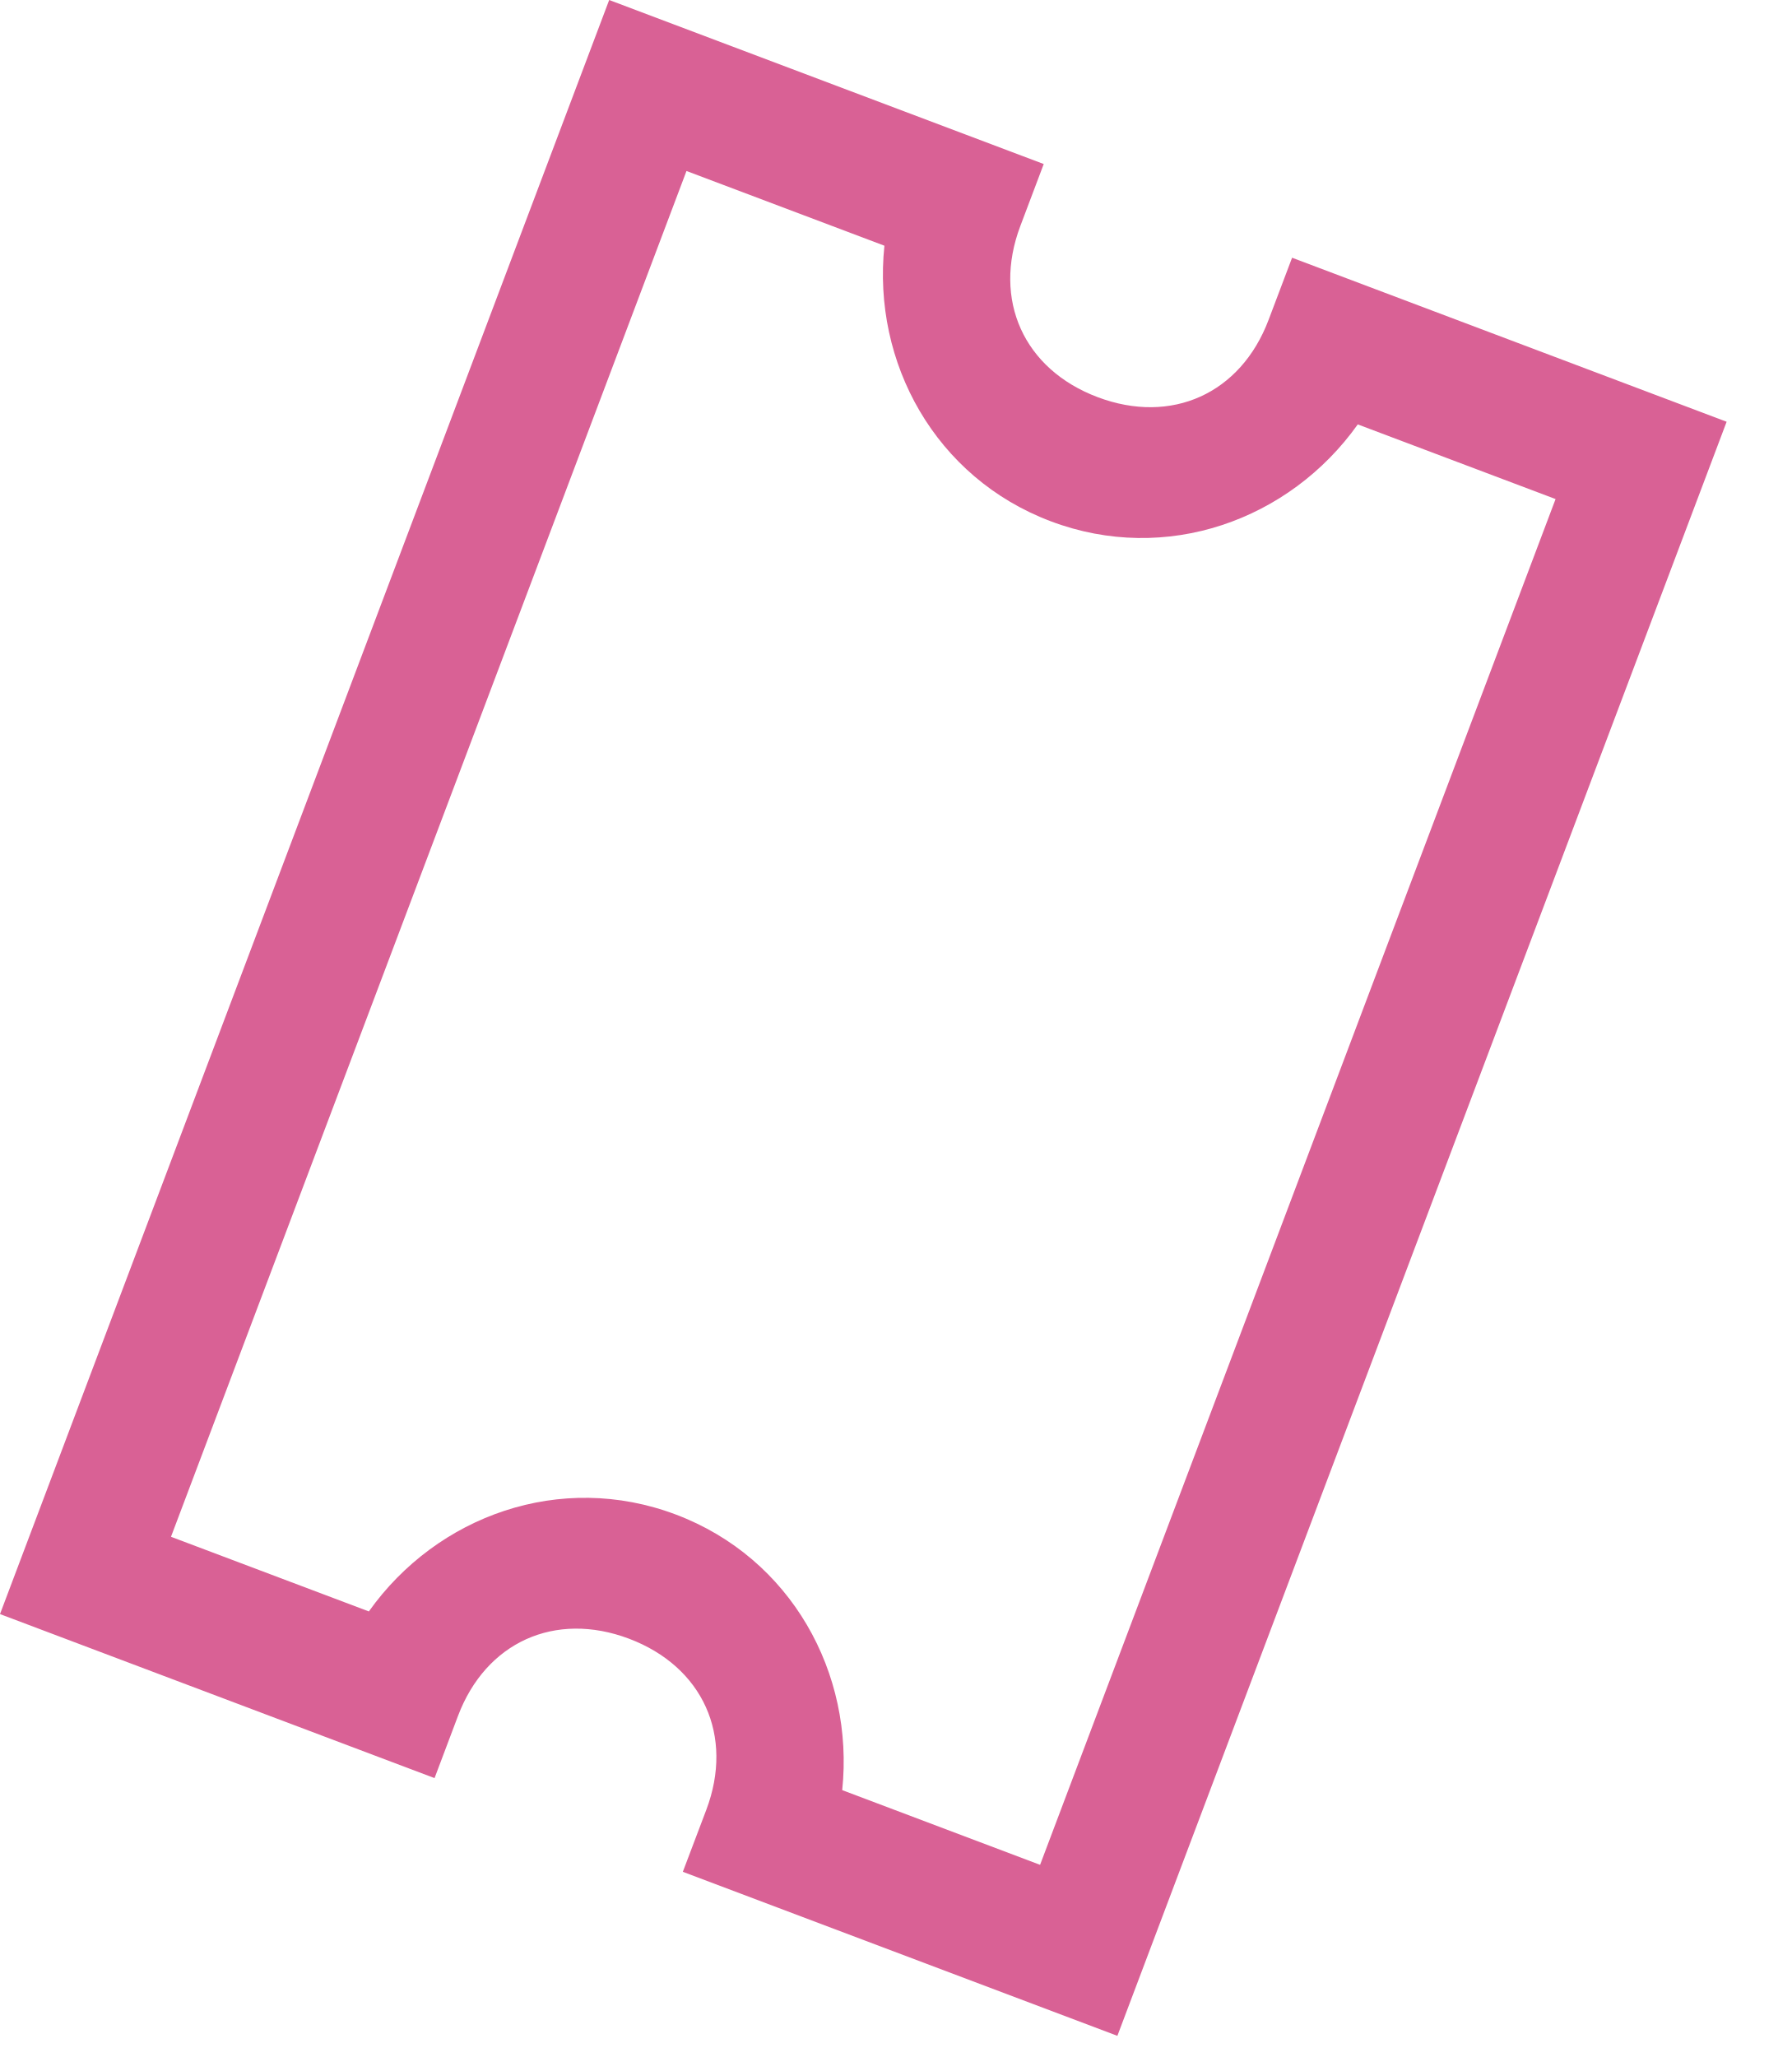
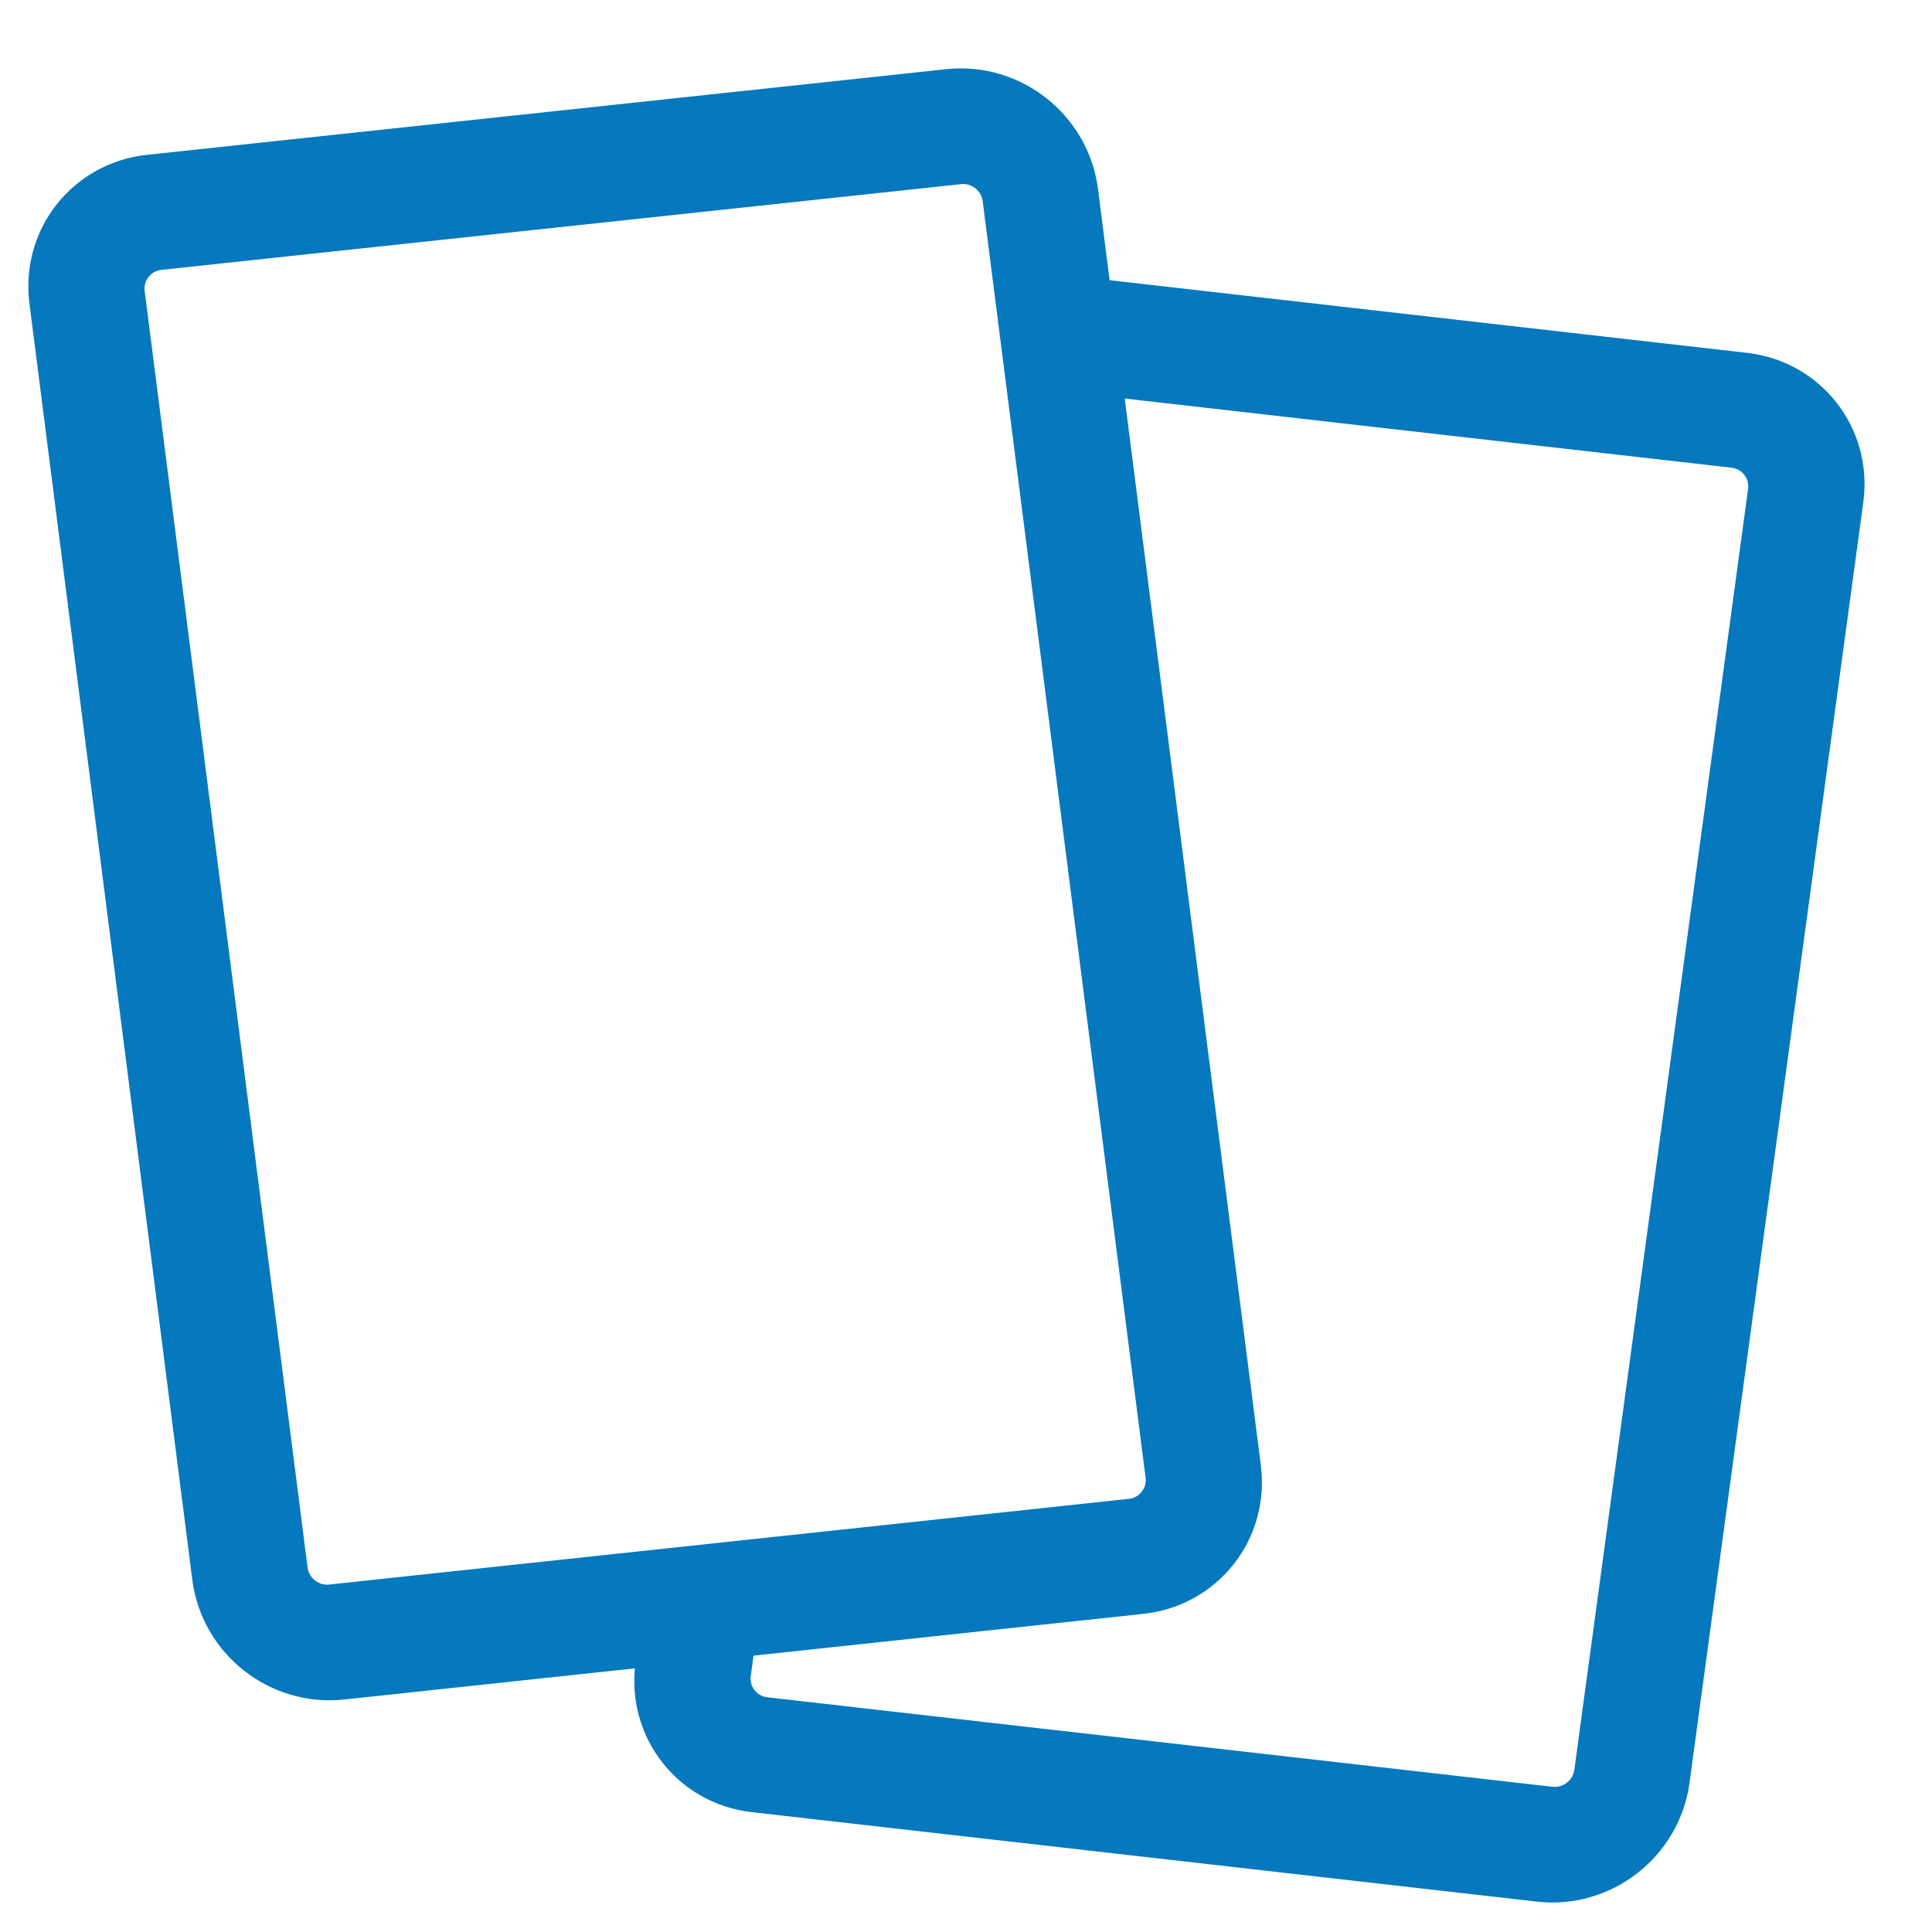
- <svg xmlns="http://www.w3.org/2000/svg" width="27" height="31" viewBox="0 0 27 31" fill="none">
-   <path d="M8.17905e-08 24.325L6.549 26.797L6.902 25.861C7.322 24.748 8.366 24.276 9.48 24.696C10.593 25.117 11.065 26.16 10.645 27.274L10.291 28.209L16.84 30.681L26.022 6.356L19.473 3.884L19.119 4.82C18.699 5.933 17.655 6.405 16.542 5.985C15.429 5.565 14.957 4.521 15.377 3.407L15.73 2.472L9.181 1.0252e-05L8.17905e-08 24.325ZM2.577 23.16L10.346 2.577L13.329 3.703C13.144 5.467 14.098 7.2 15.836 7.856C17.573 8.512 19.435 7.841 20.463 6.396L23.444 7.521L15.675 28.104L12.693 26.978C12.877 25.215 11.923 23.481 10.186 22.825C8.448 22.169 6.587 22.84 5.559 24.285L2.577 23.16Z" fill="#D96195" />
+ <svg xmlns="http://www.w3.org/2000/svg" width="25" height="25" viewBox="0 0 25 25" fill="none">
+   <path d="M14.49 3.641L13.745 3.556L13.543 5.042L14.289 5.127L14.49 3.641ZM22.62 6.328L20.372 22.901L21.862 23.071L24.111 6.498L22.62 6.328ZM20.09 23.121L9.929 21.963L9.728 23.449L19.888 24.607L20.09 23.121ZM17.325 5.473L22.406 6.052L22.607 4.566L17.527 3.987L17.325 5.473ZM14.289 5.127L17.325 5.473L17.527 3.987L14.49 3.641L14.289 5.127ZM9.715 21.687L9.895 20.358L8.404 20.189L8.224 21.517L9.715 21.687ZM9.929 21.963C9.792 21.947 9.696 21.824 9.715 21.687L8.224 21.517C8.094 22.475 8.767 23.34 9.728 23.449L9.929 21.963ZM20.372 22.901C20.353 23.038 20.227 23.136 20.09 23.121L19.888 24.607C20.848 24.717 21.732 24.029 21.862 23.071L20.372 22.901ZM24.111 6.498C24.241 5.541 23.567 4.676 22.607 4.566L22.406 6.052C22.543 6.068 22.639 6.192 22.62 6.328L24.111 6.498Z" fill="#0578BE" />
+   <rect width="12.406" height="18.65" rx="1" transform="matrix(0.994305 -0.10657 0.12658 0.991956 1 2.85449)" stroke="#0578BE" stroke-width="1.5" />
</svg>
